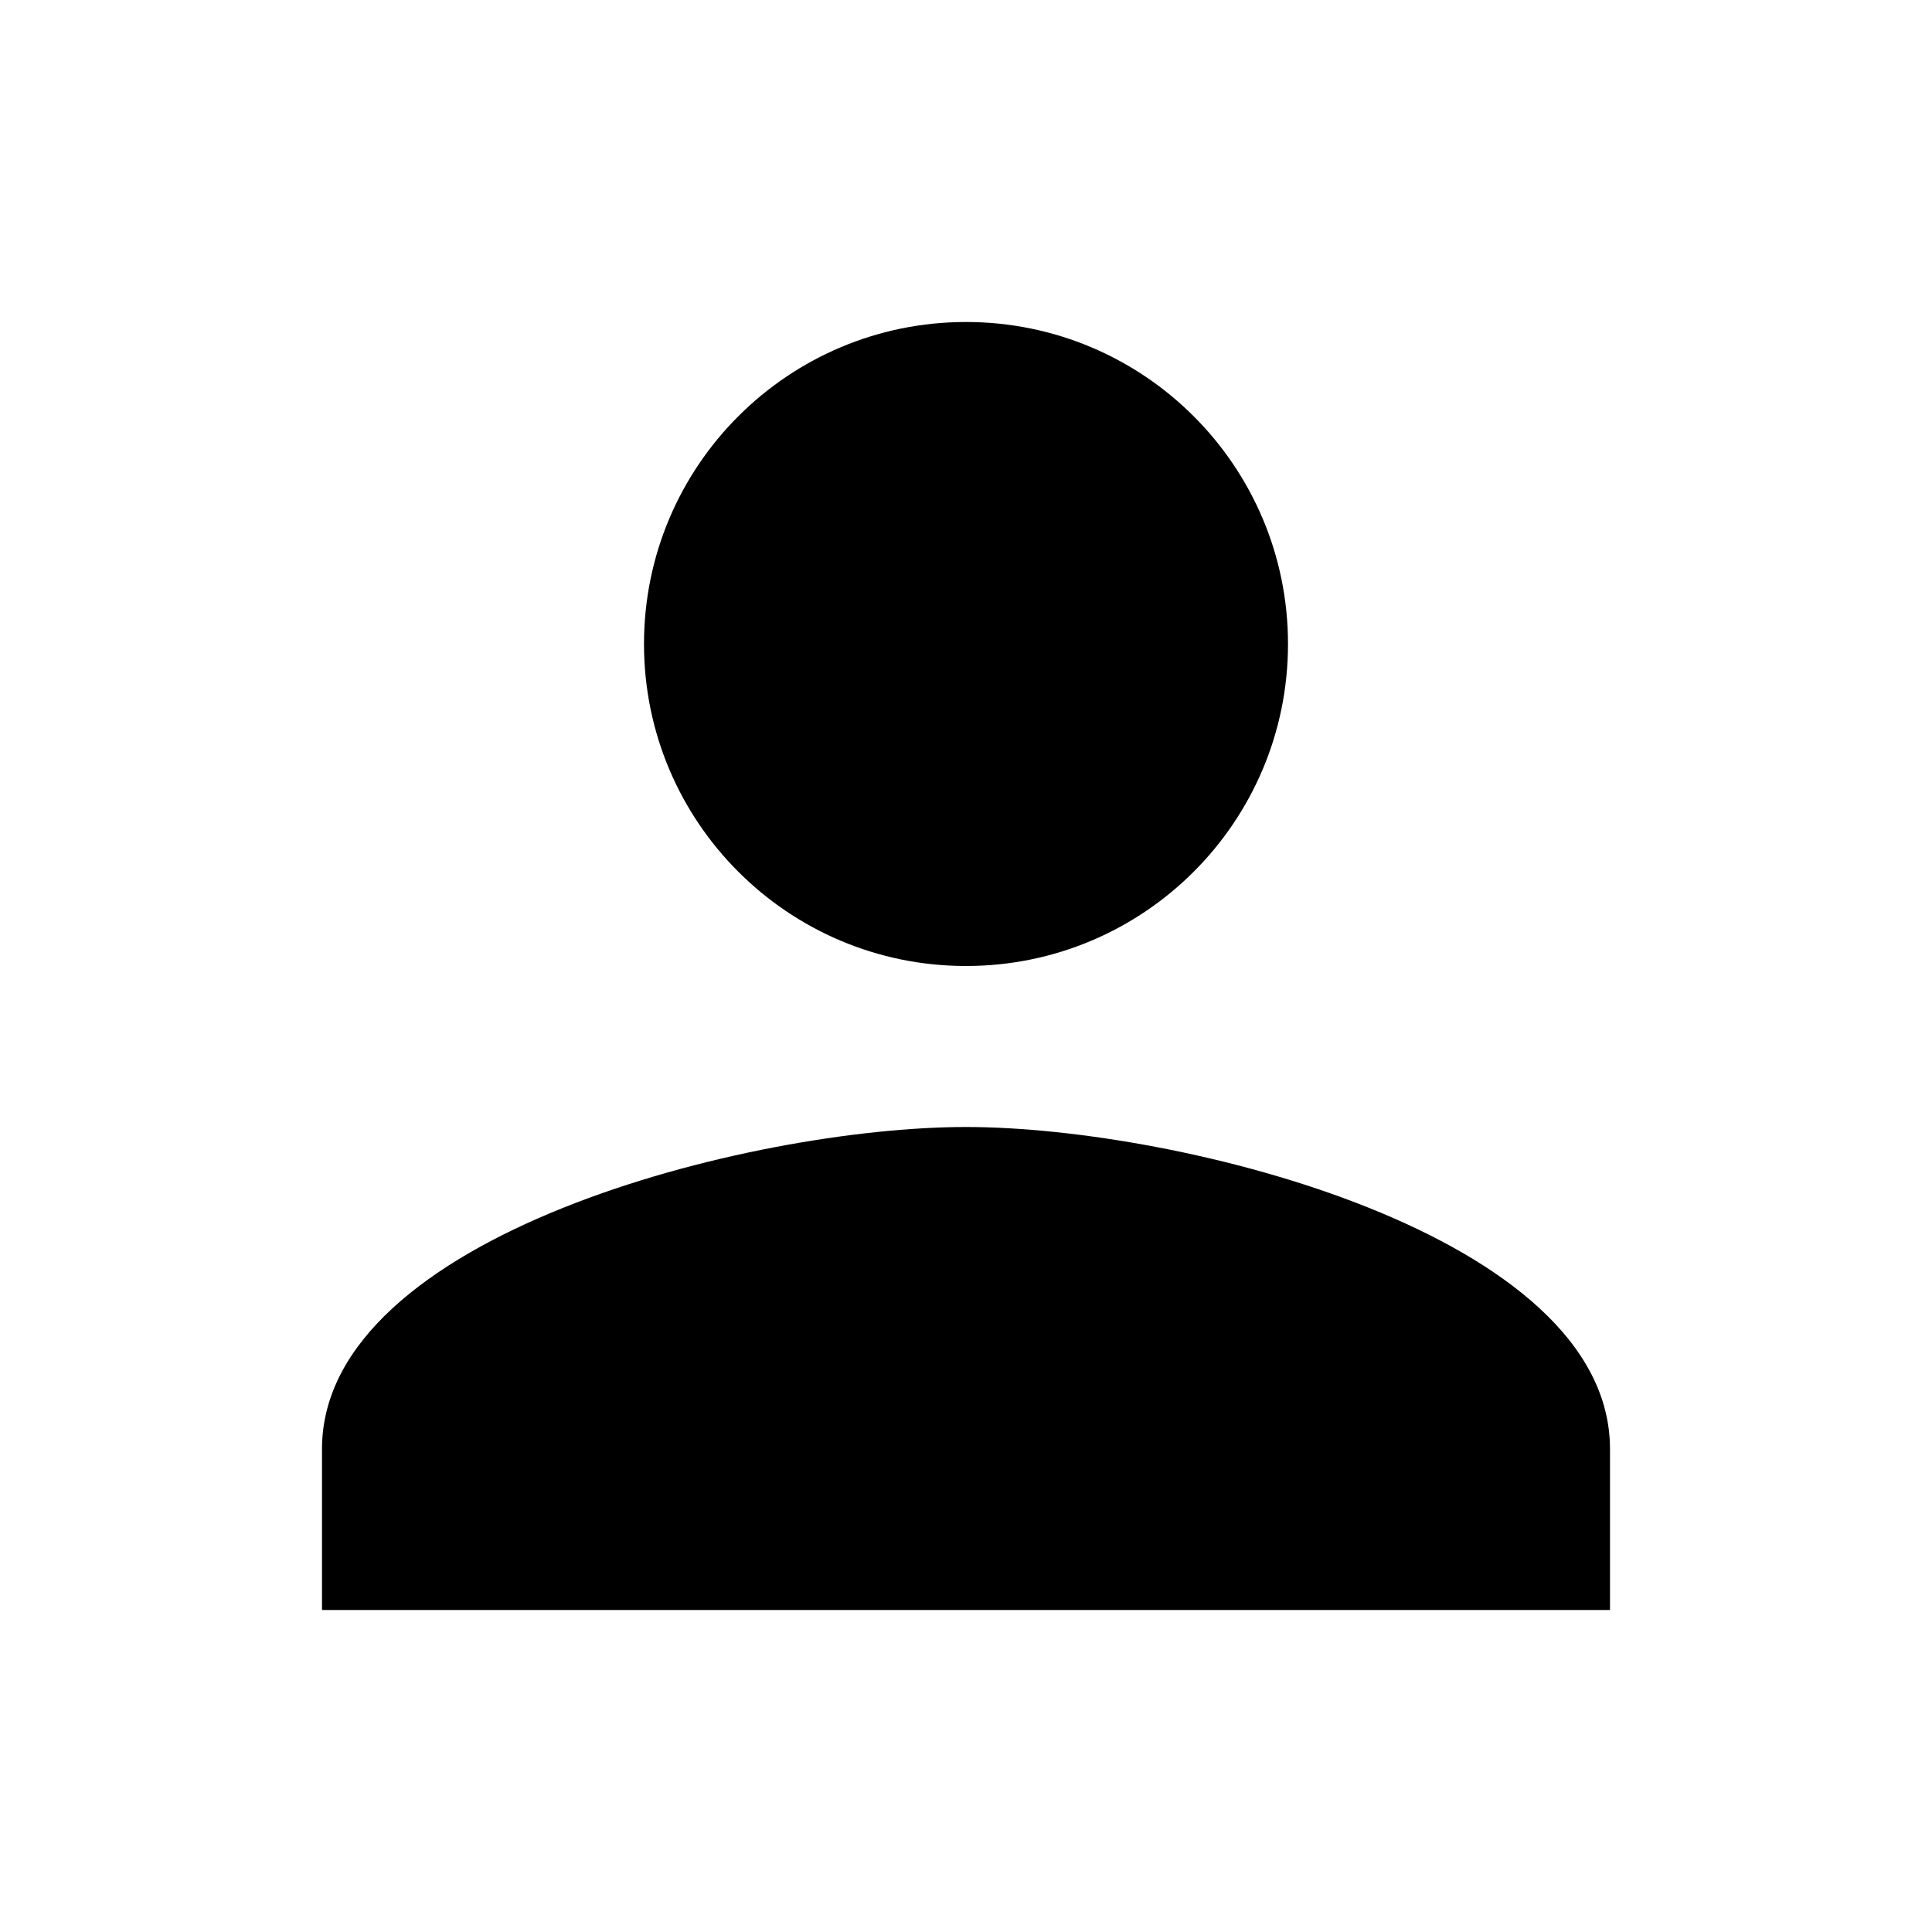
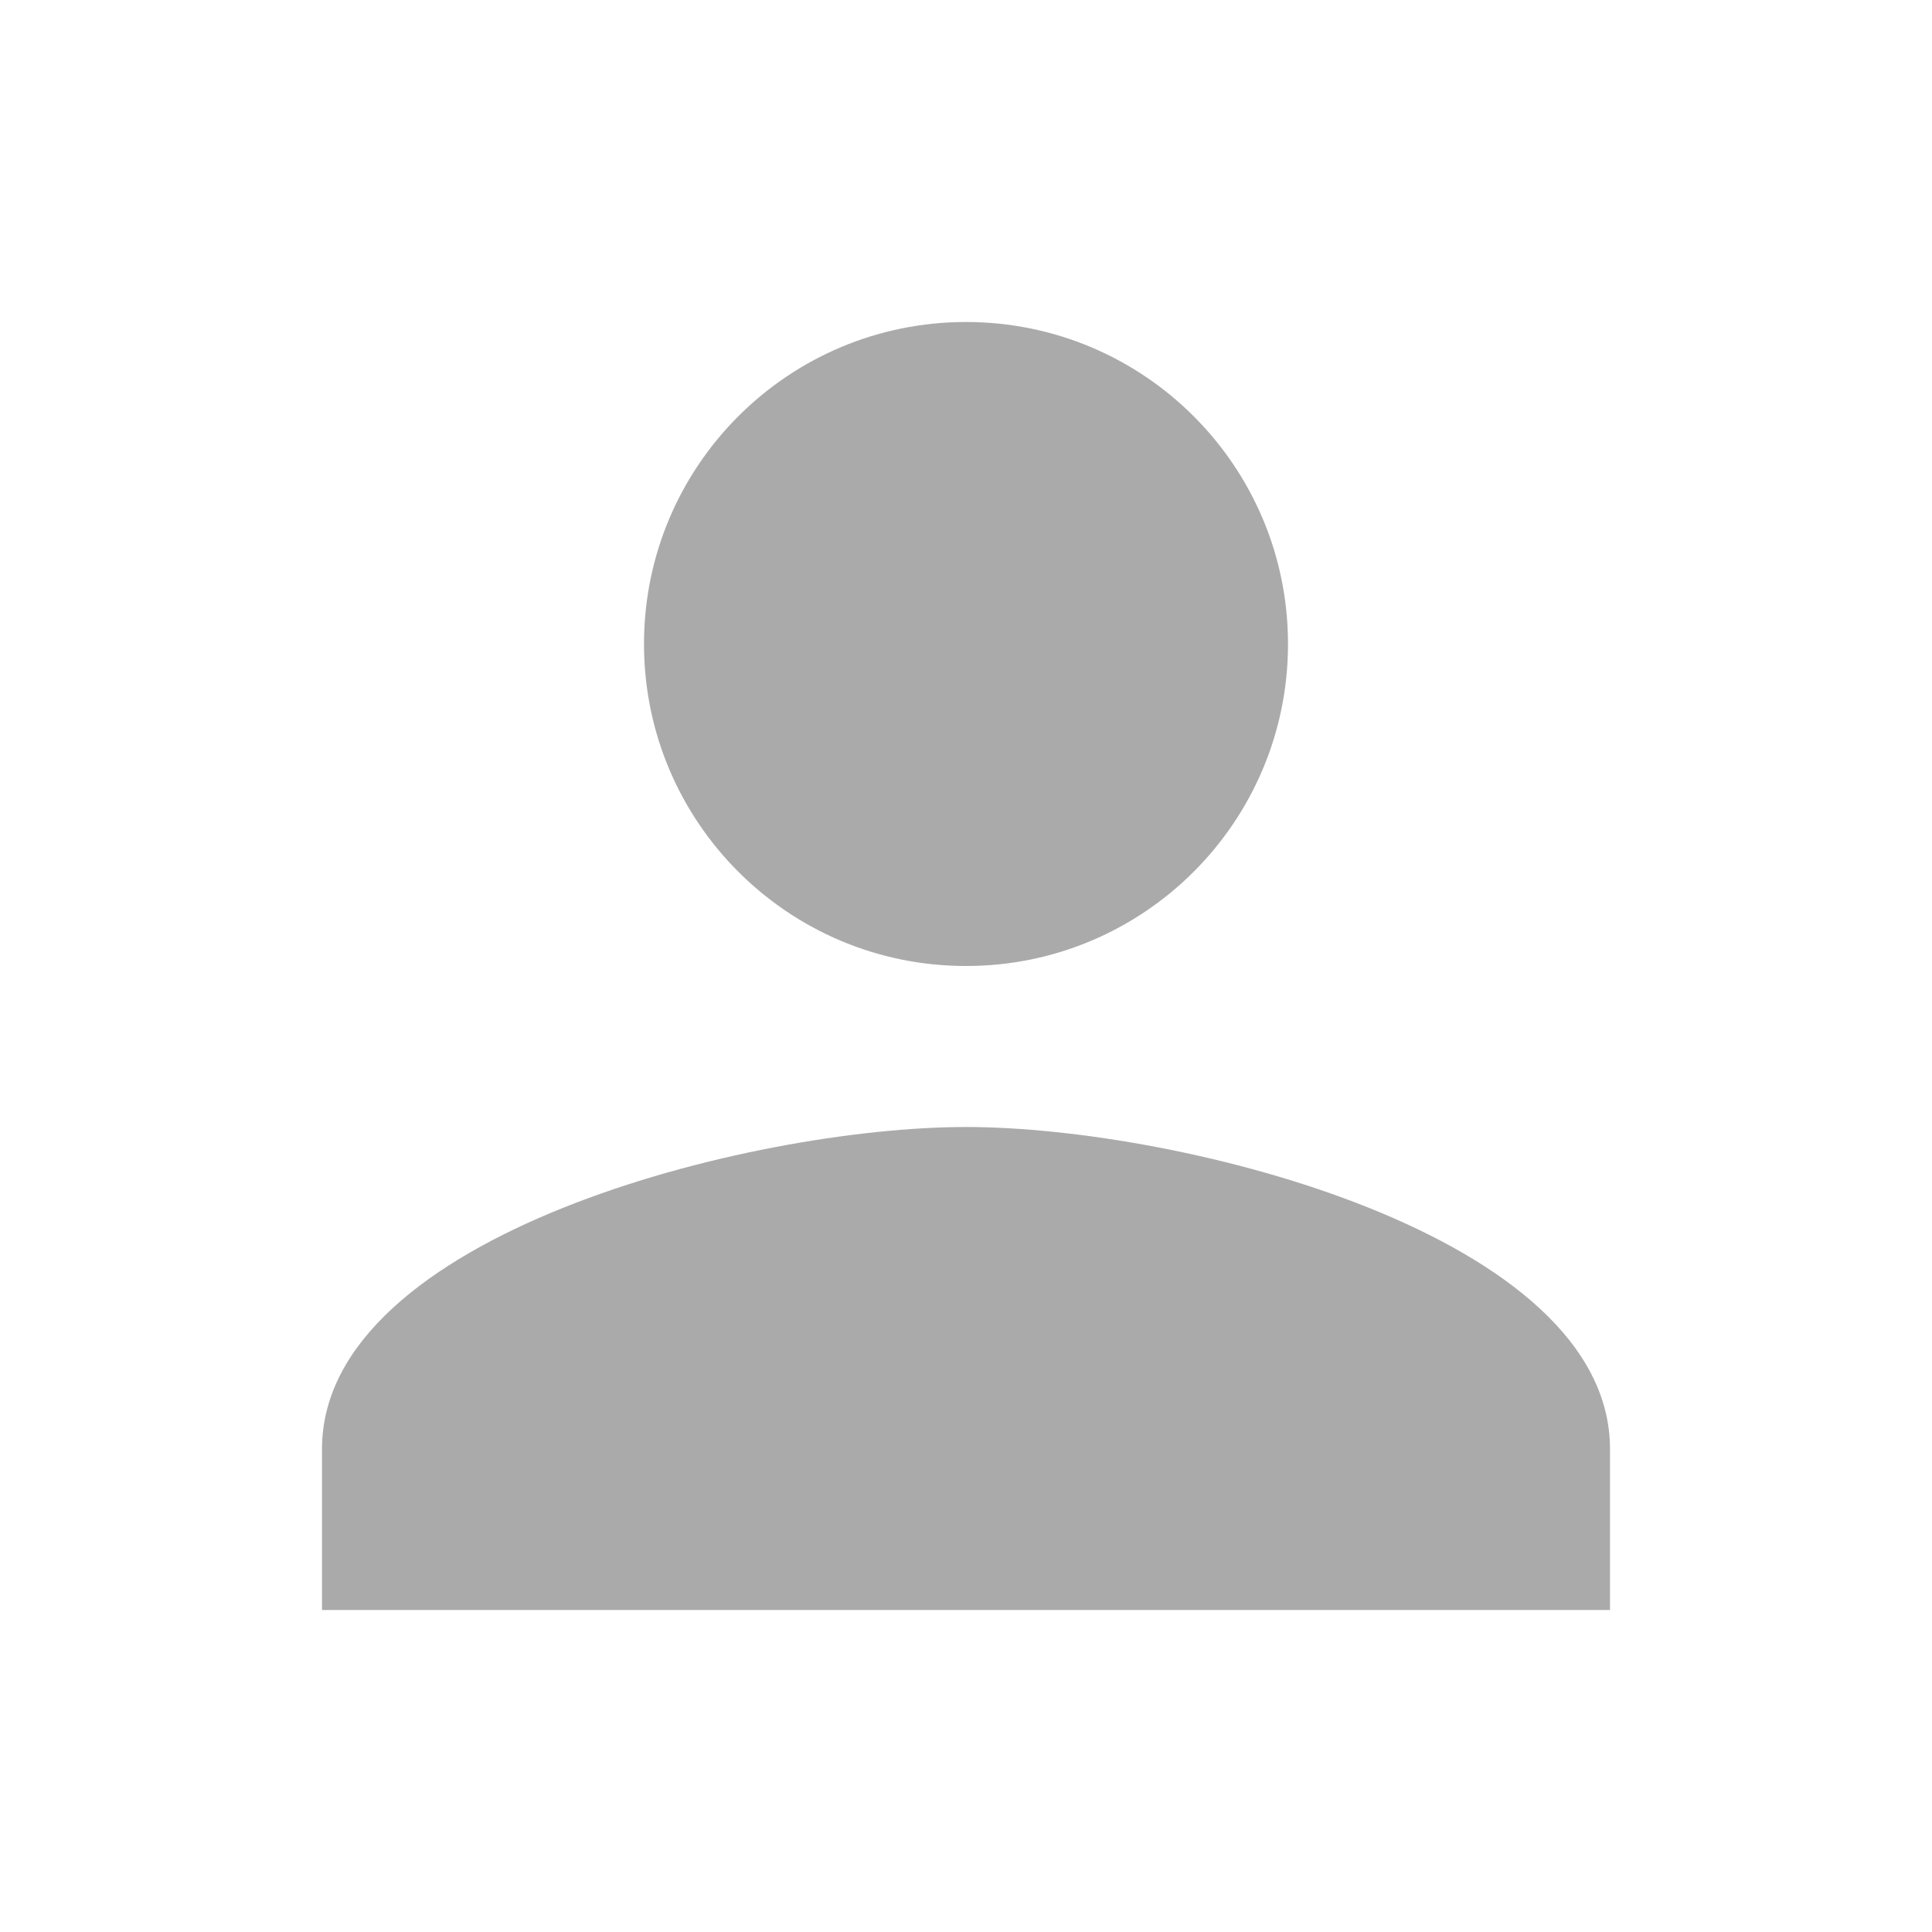
- <svg xmlns="http://www.w3.org/2000/svg" fill="#000000" height="24" viewBox="0 0 24 24" width="24">
+ <svg xmlns="http://www.w3.org/2000/svg" fill="#AAA" height="24" viewBox="0 0 24 24" width="24">
  <path d="M12 12c2.21 0 4-1.79 4-4s-1.79-4-4-4-4 1.79-4 4 1.79 4 4 4zm0 2c-2.67 0-8 1.34-8 4v2h16v-2c0-2.66-5.33-4-8-4z" />
  <path d="M0 0h24v24H0z" fill="none" />
</svg>
